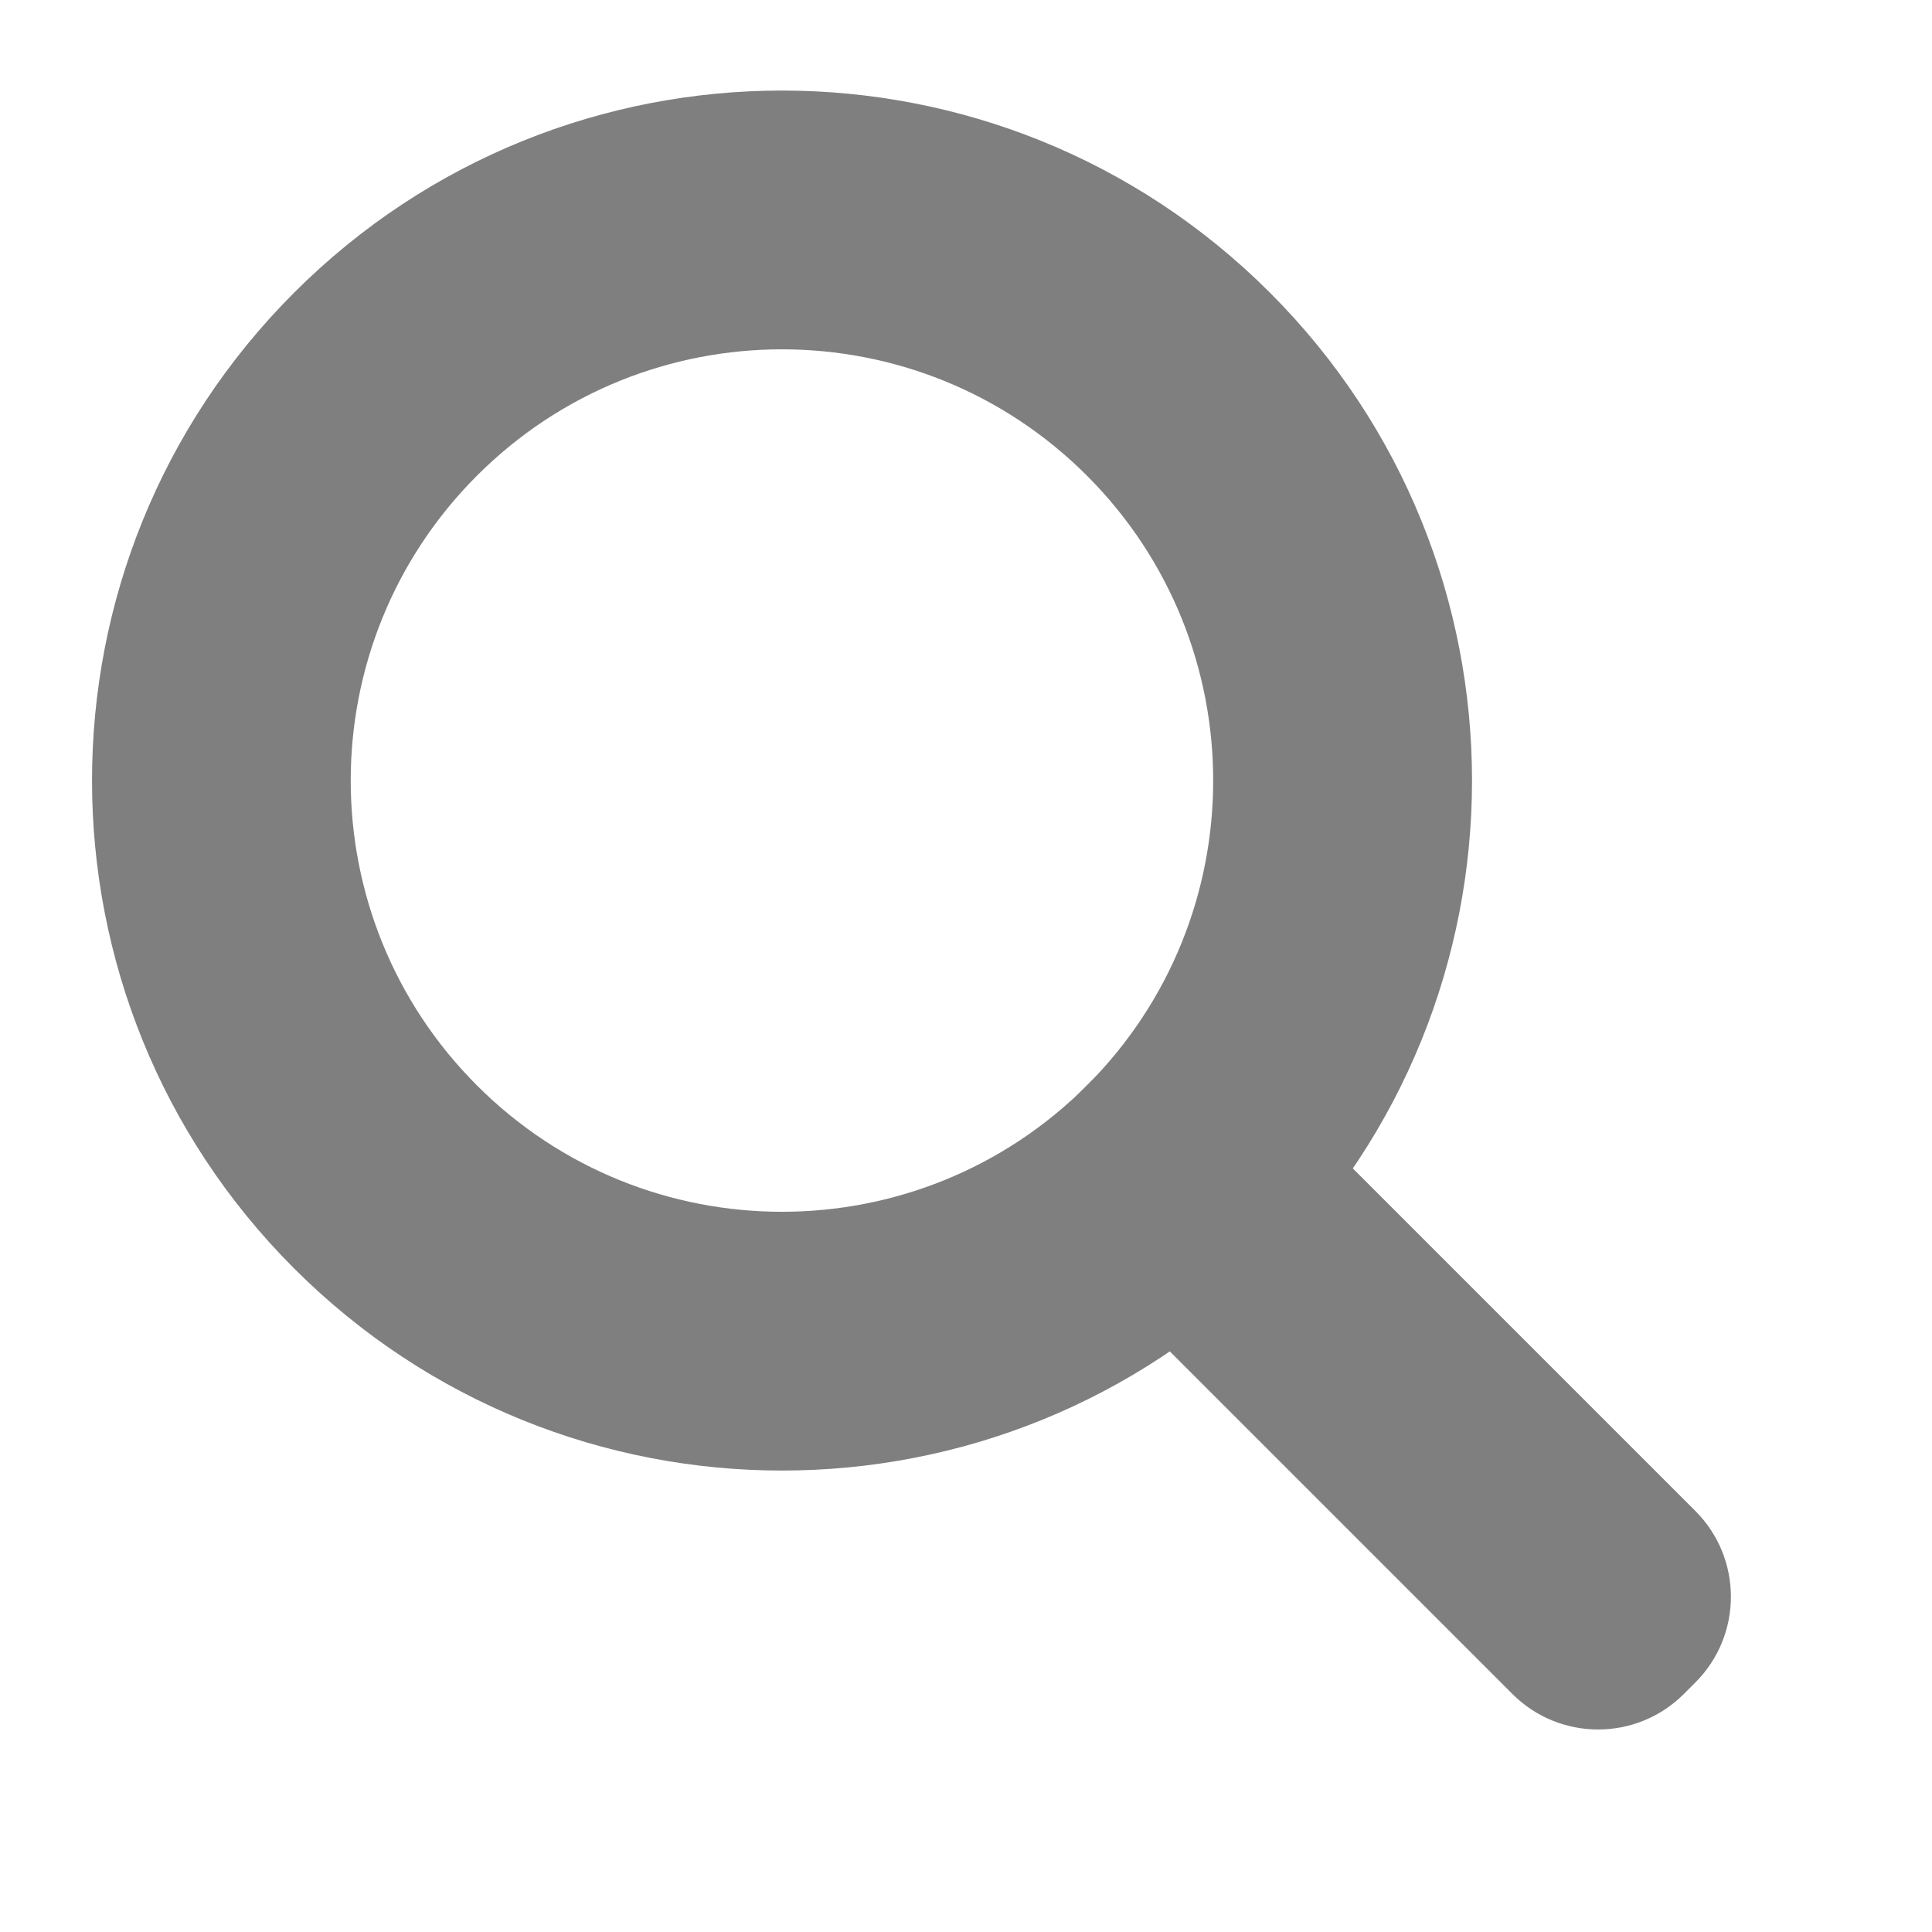
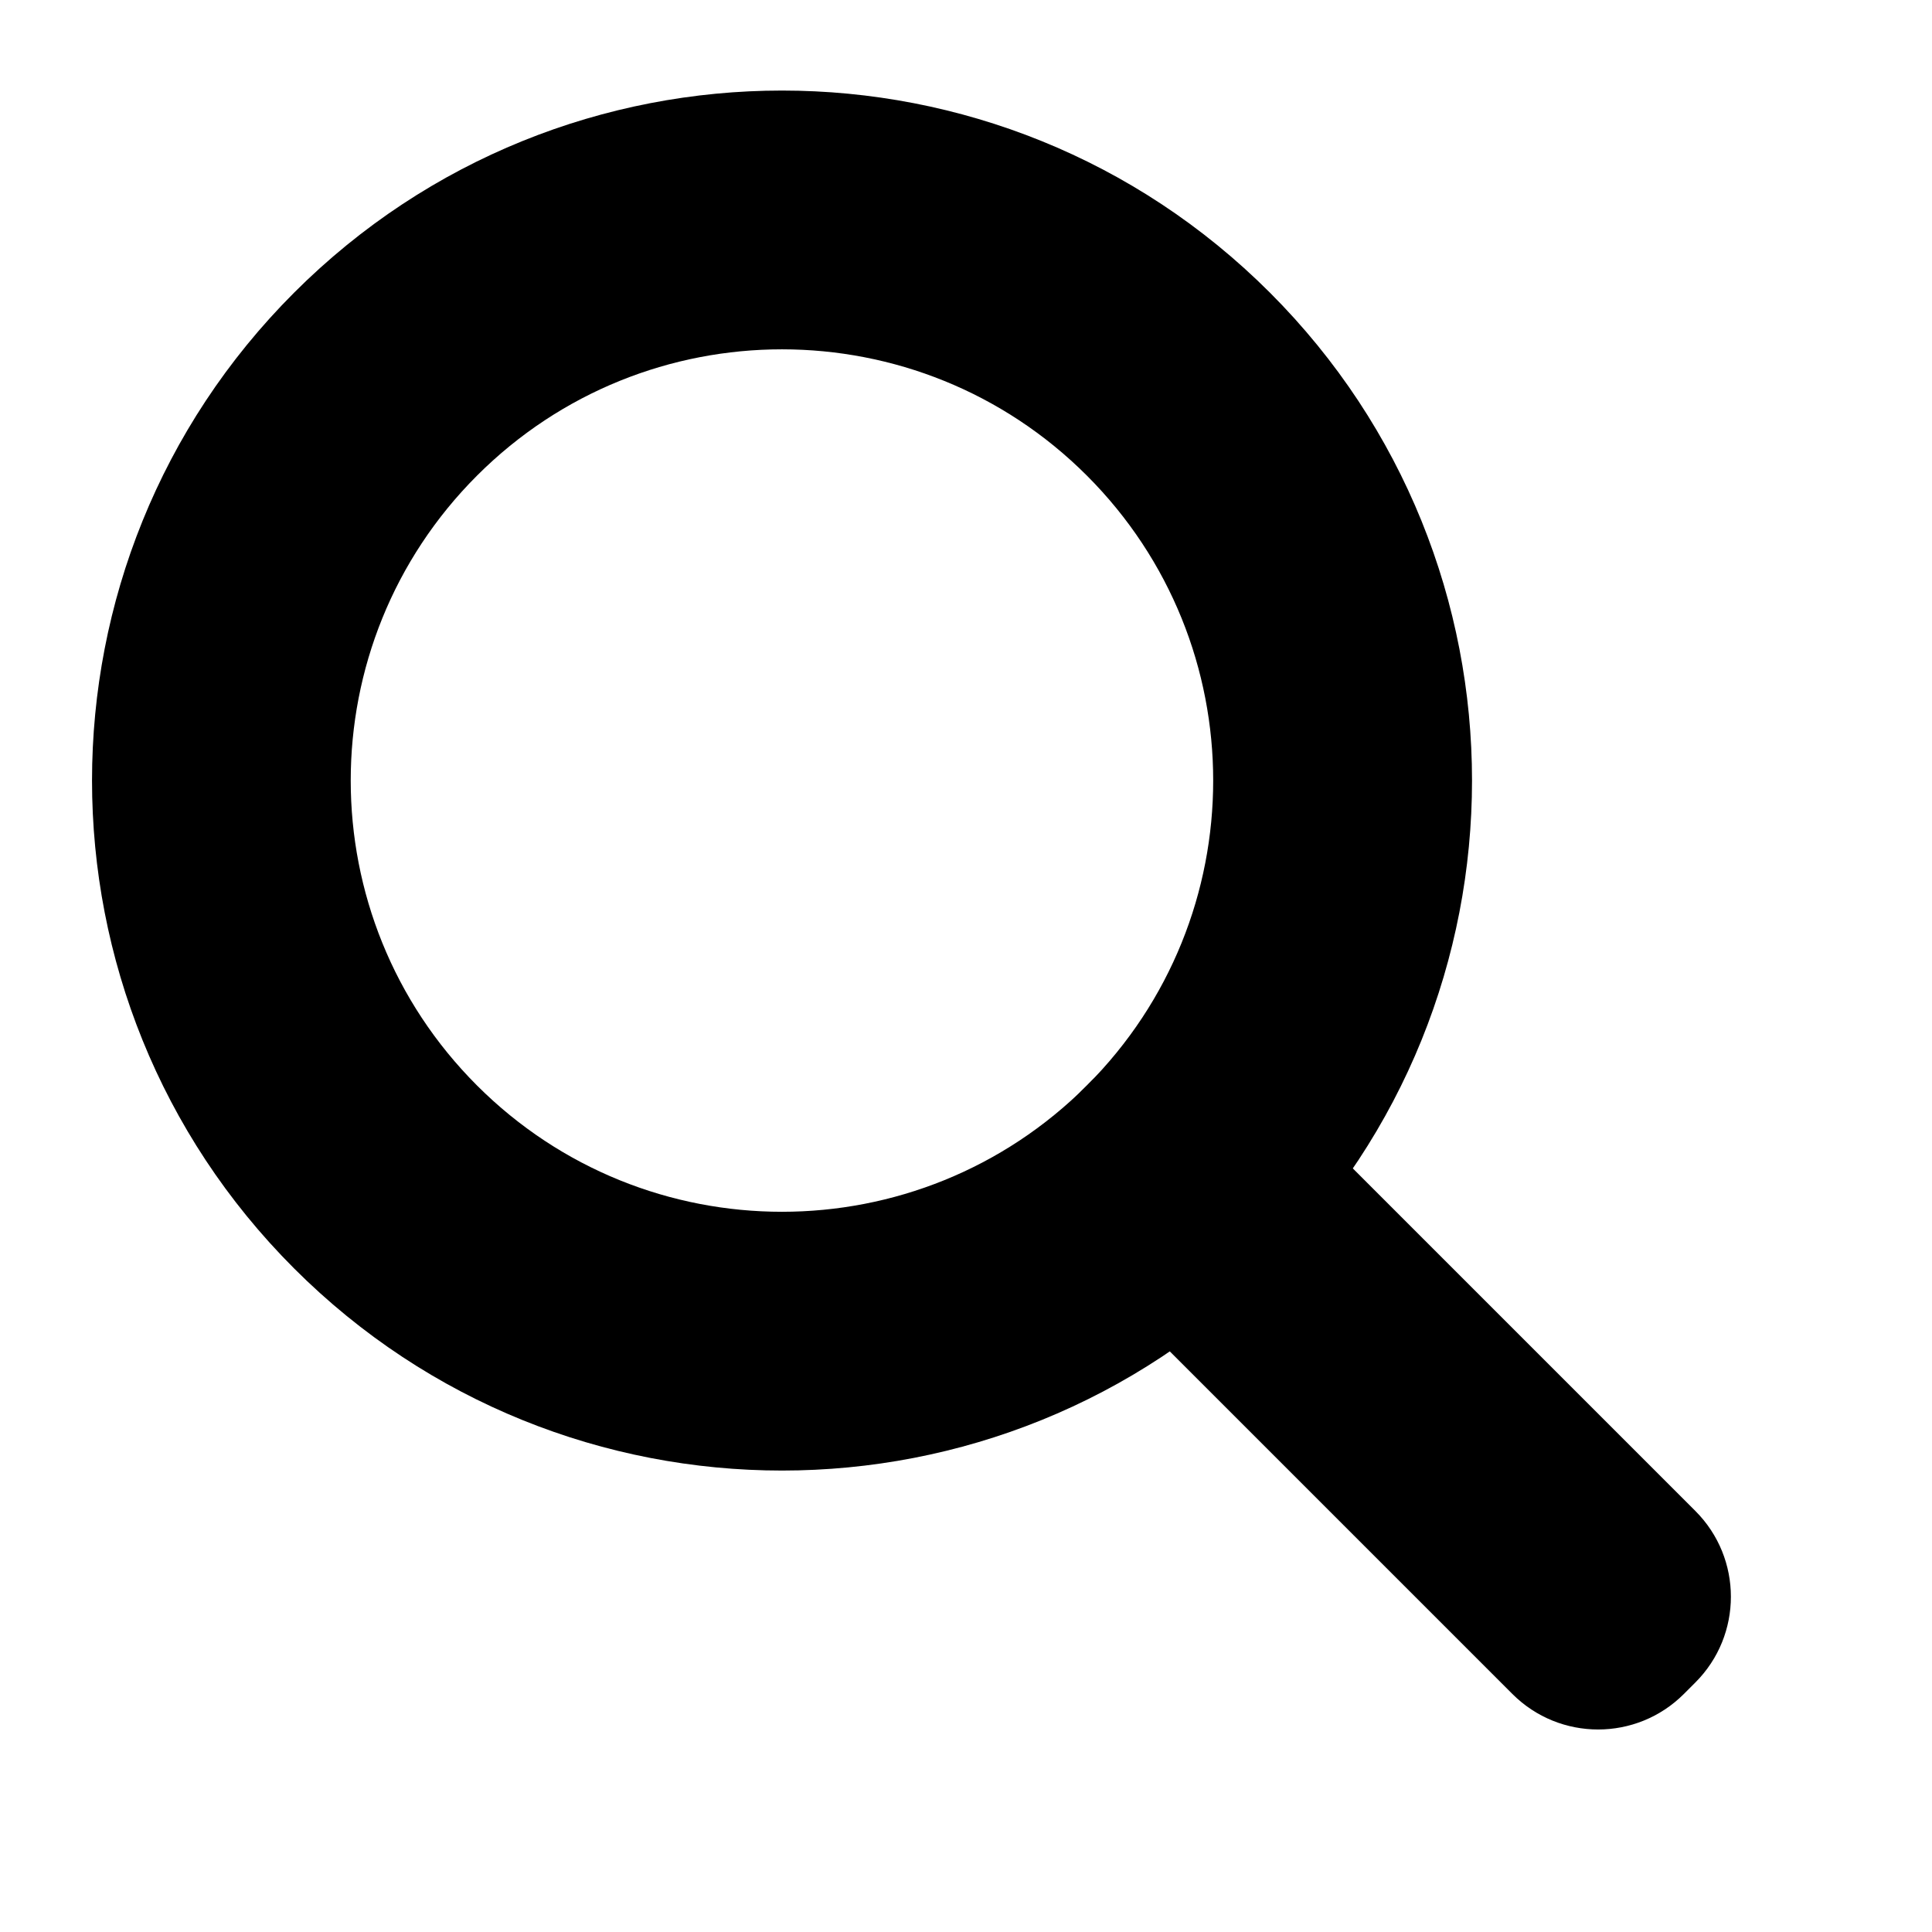
<svg xmlns="http://www.w3.org/2000/svg" width="21" height="21">
-   <g transform="rotate(-45 8.525 8.386)" opacity="0.5">
+   <g transform="rotate(-45 8.525 8.386)" style="fill:#000;">
    <path d="M8.438.938a7.5 7.5 0 0 0-7.5 7.5 7.5 7.5 0 0 0 7.5 7.5 7.5 7.5 0 0 0 7.5-7.5 7.5 7.5 0 0 0-7.5-7.5zm0 2.812a4.688 4.688 0 0 1 4.687 4.688 4.688 4.688 0 0 1-4.687 4.687A4.688 4.688 0 0 1 3.75 8.438 4.688 4.688 0 0 1 8.438 3.75z" />
    <rect ry="1.318" y="13.125" x="7.031" height="9.265" width="2.813" />
  </g>
</svg>
